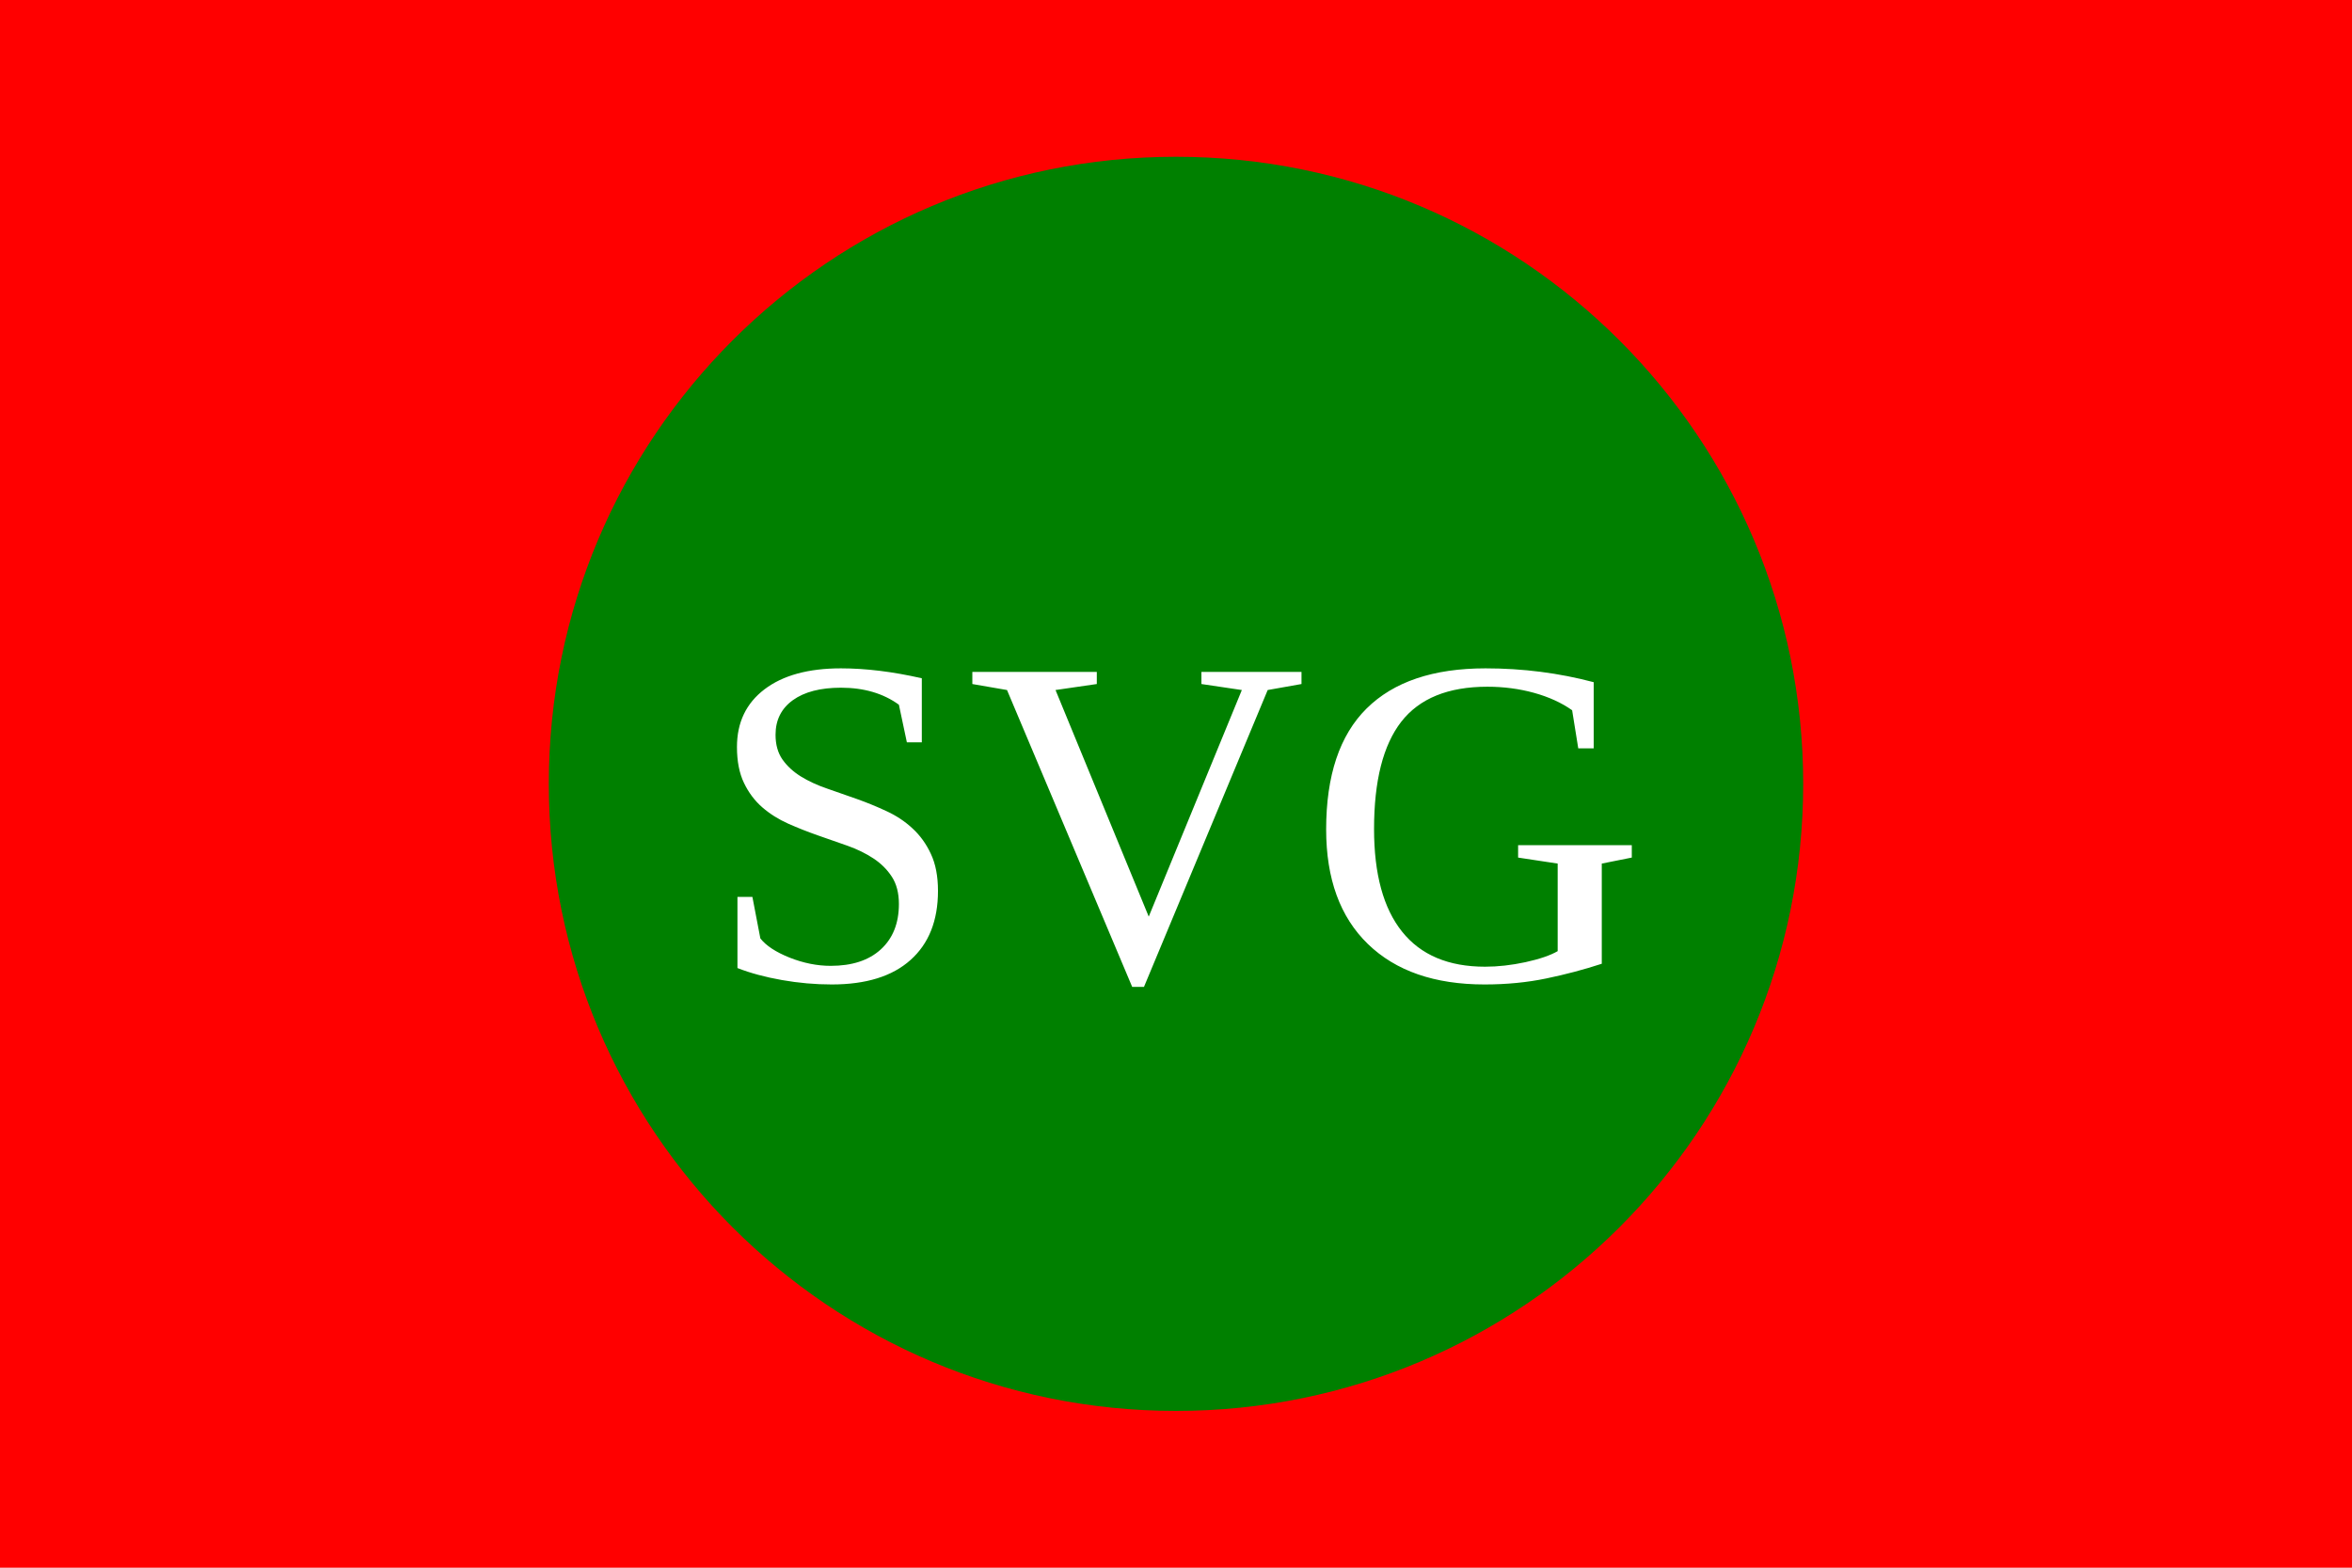
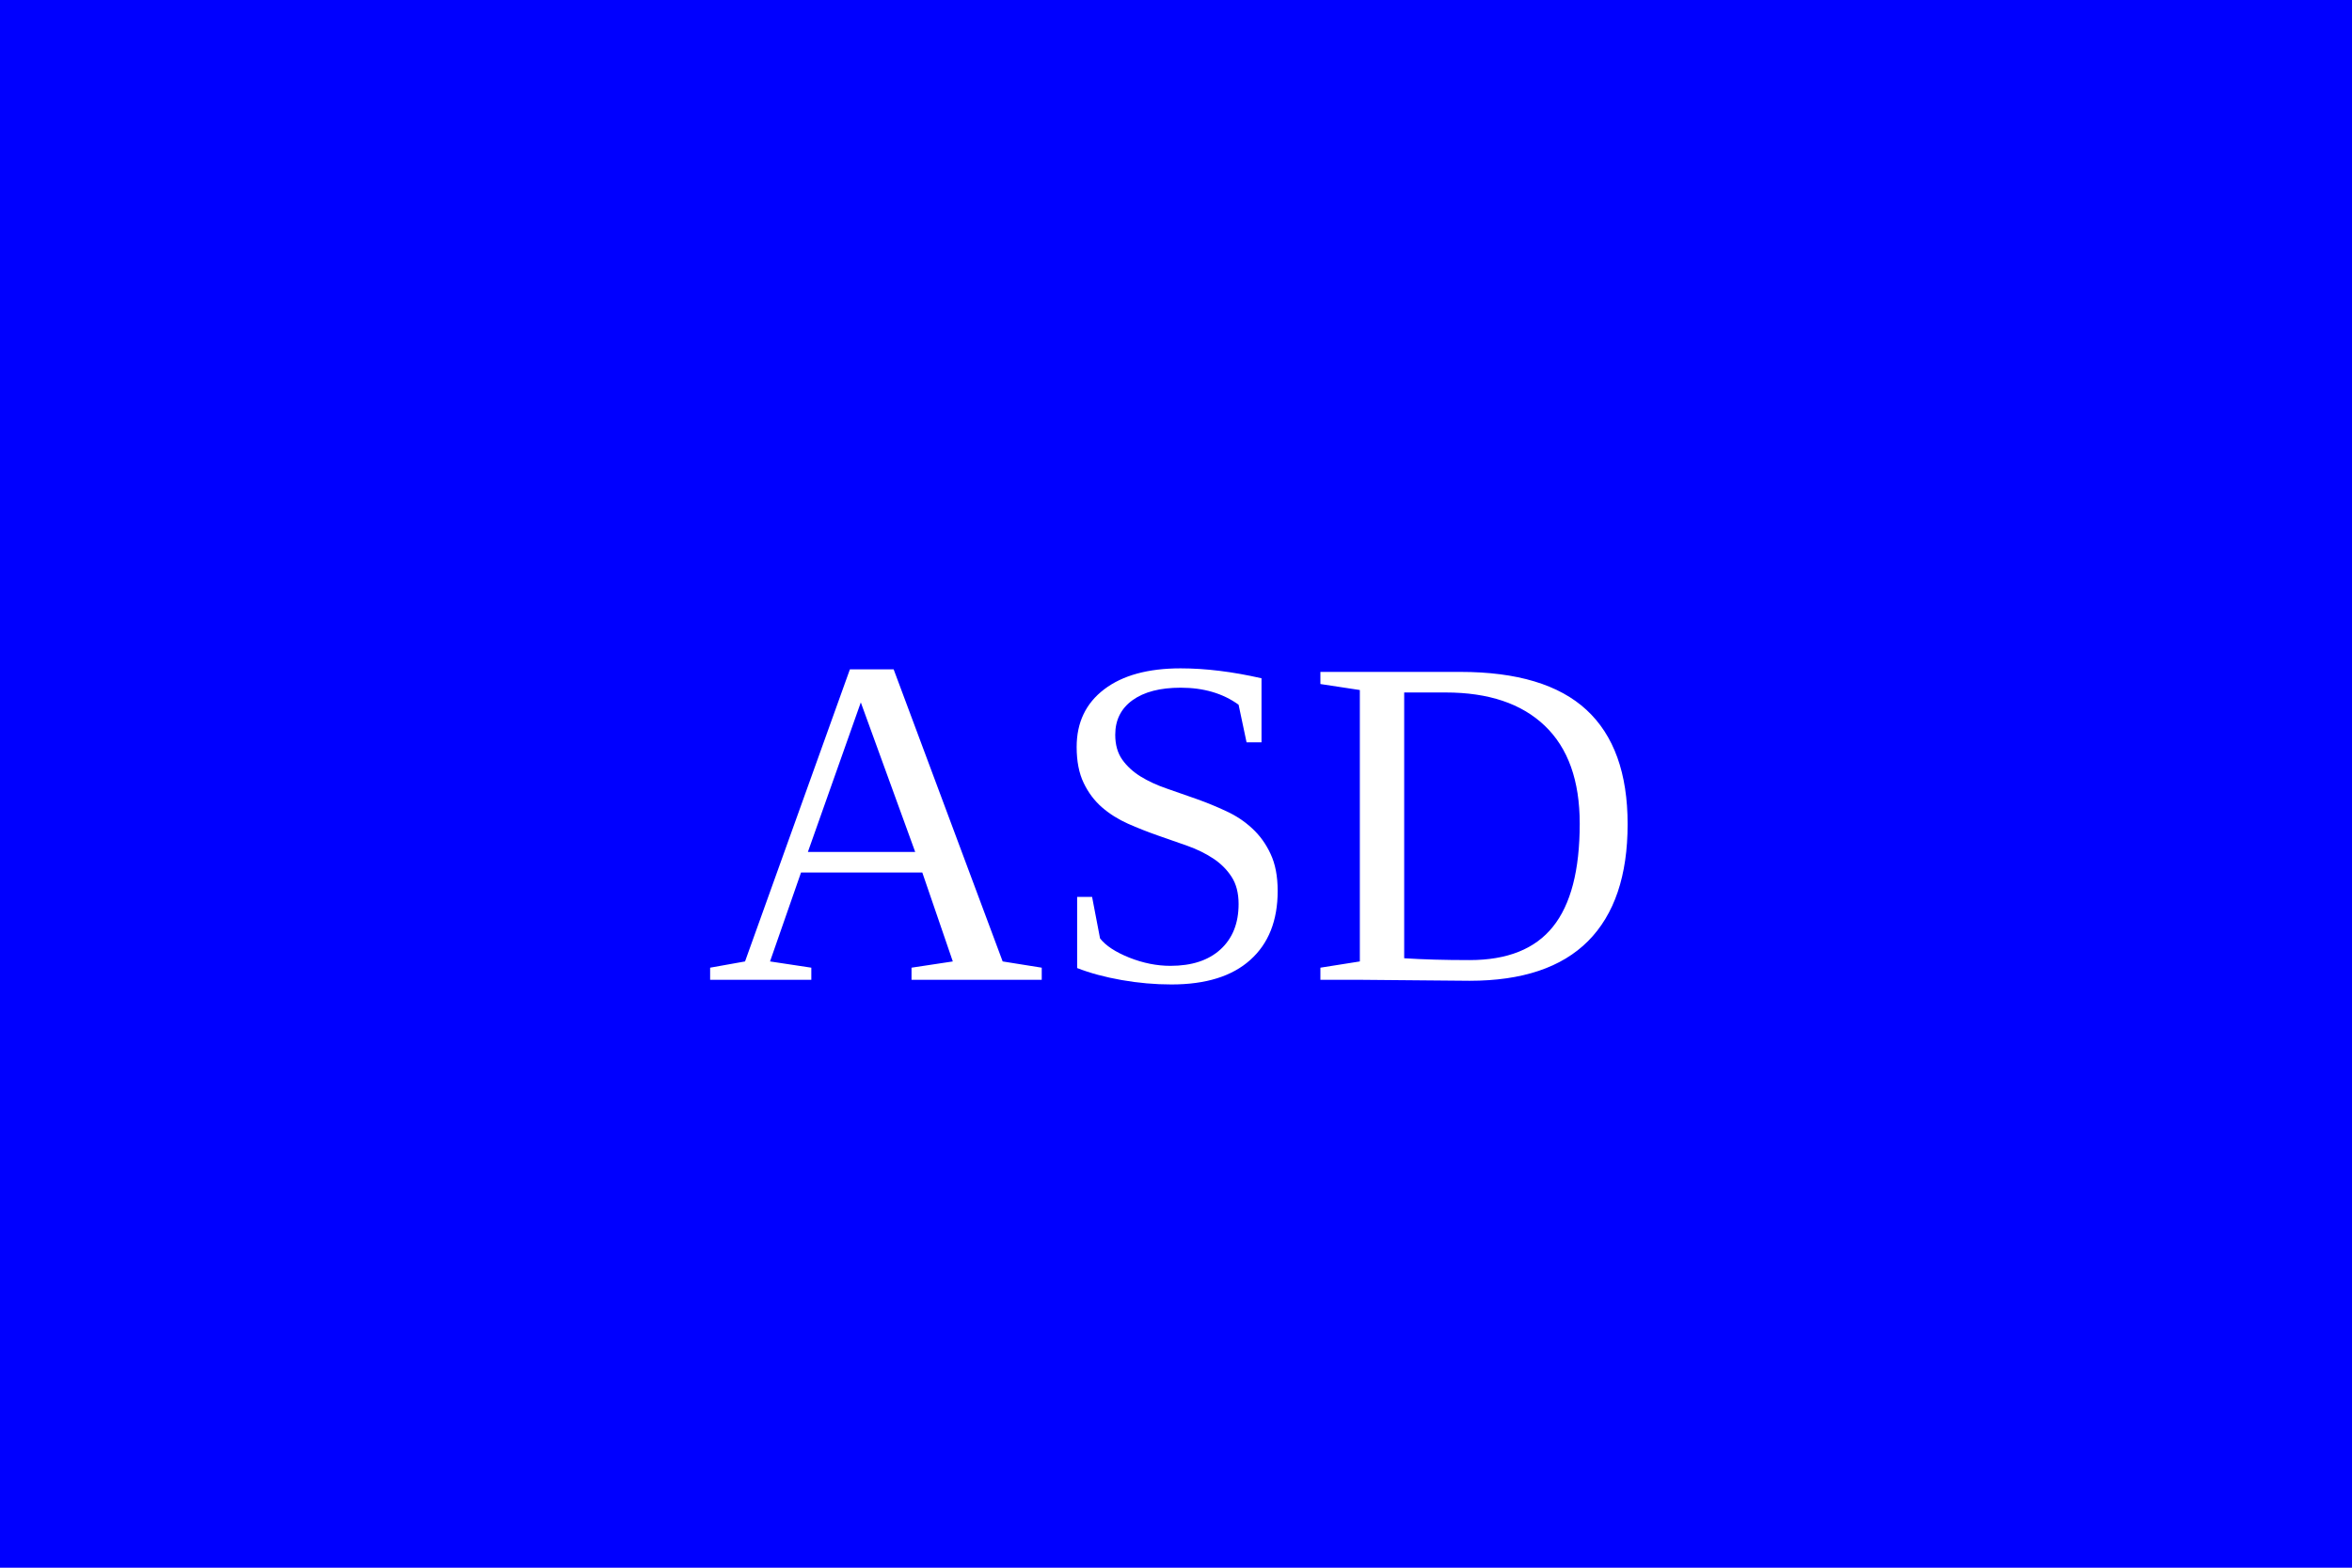
<svg xmlns="http://www.w3.org/2000/svg" version="1.1" width="300" height="200">
-   <rect width="100%" height="100%" fill="red" />
-   <circle cx="150" cy="100" r="80" fill="green" />
-   <text x="150" y="125" font-size="60" text-anchor="middle" fill="white">SVG</text>
+   <rect width="100%" height="100%" fill="blue" />
+   <square cx="150" cy="100" r="80" fill="yellow" />
+   <text x="150" y="125" font-size="60" text-anchor="middle" fill="white">ASD</text>
</svg>
